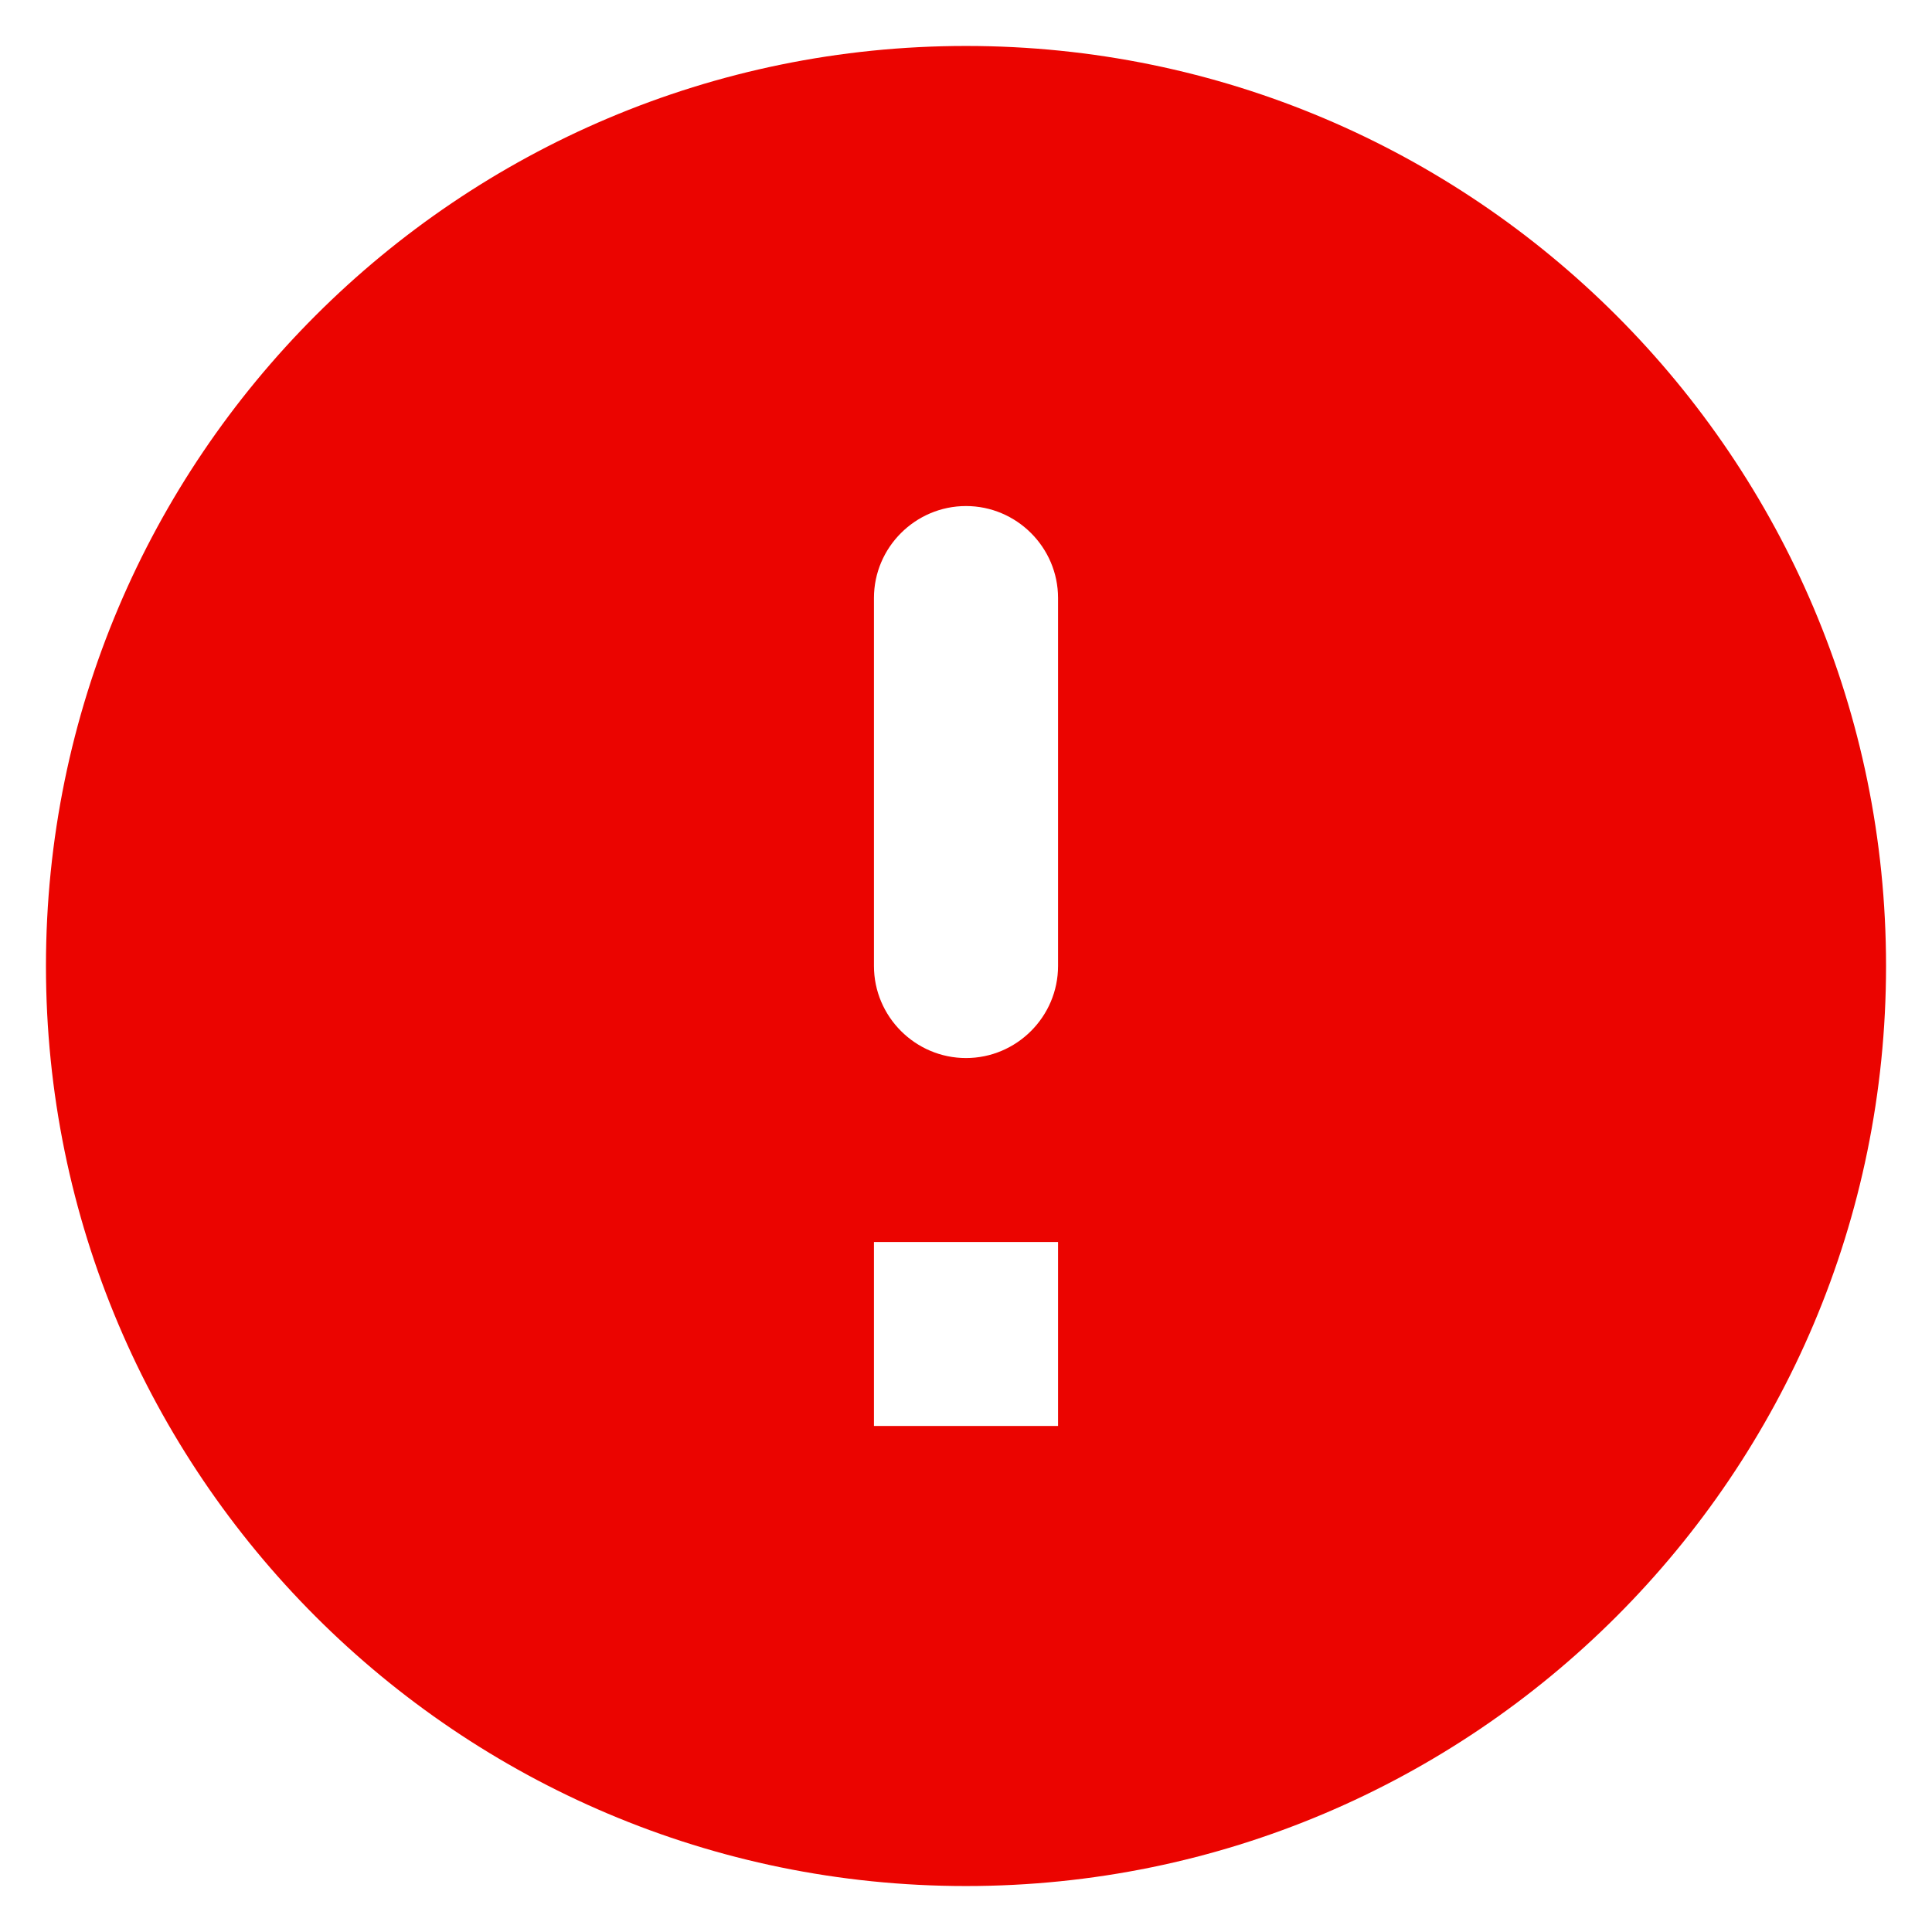
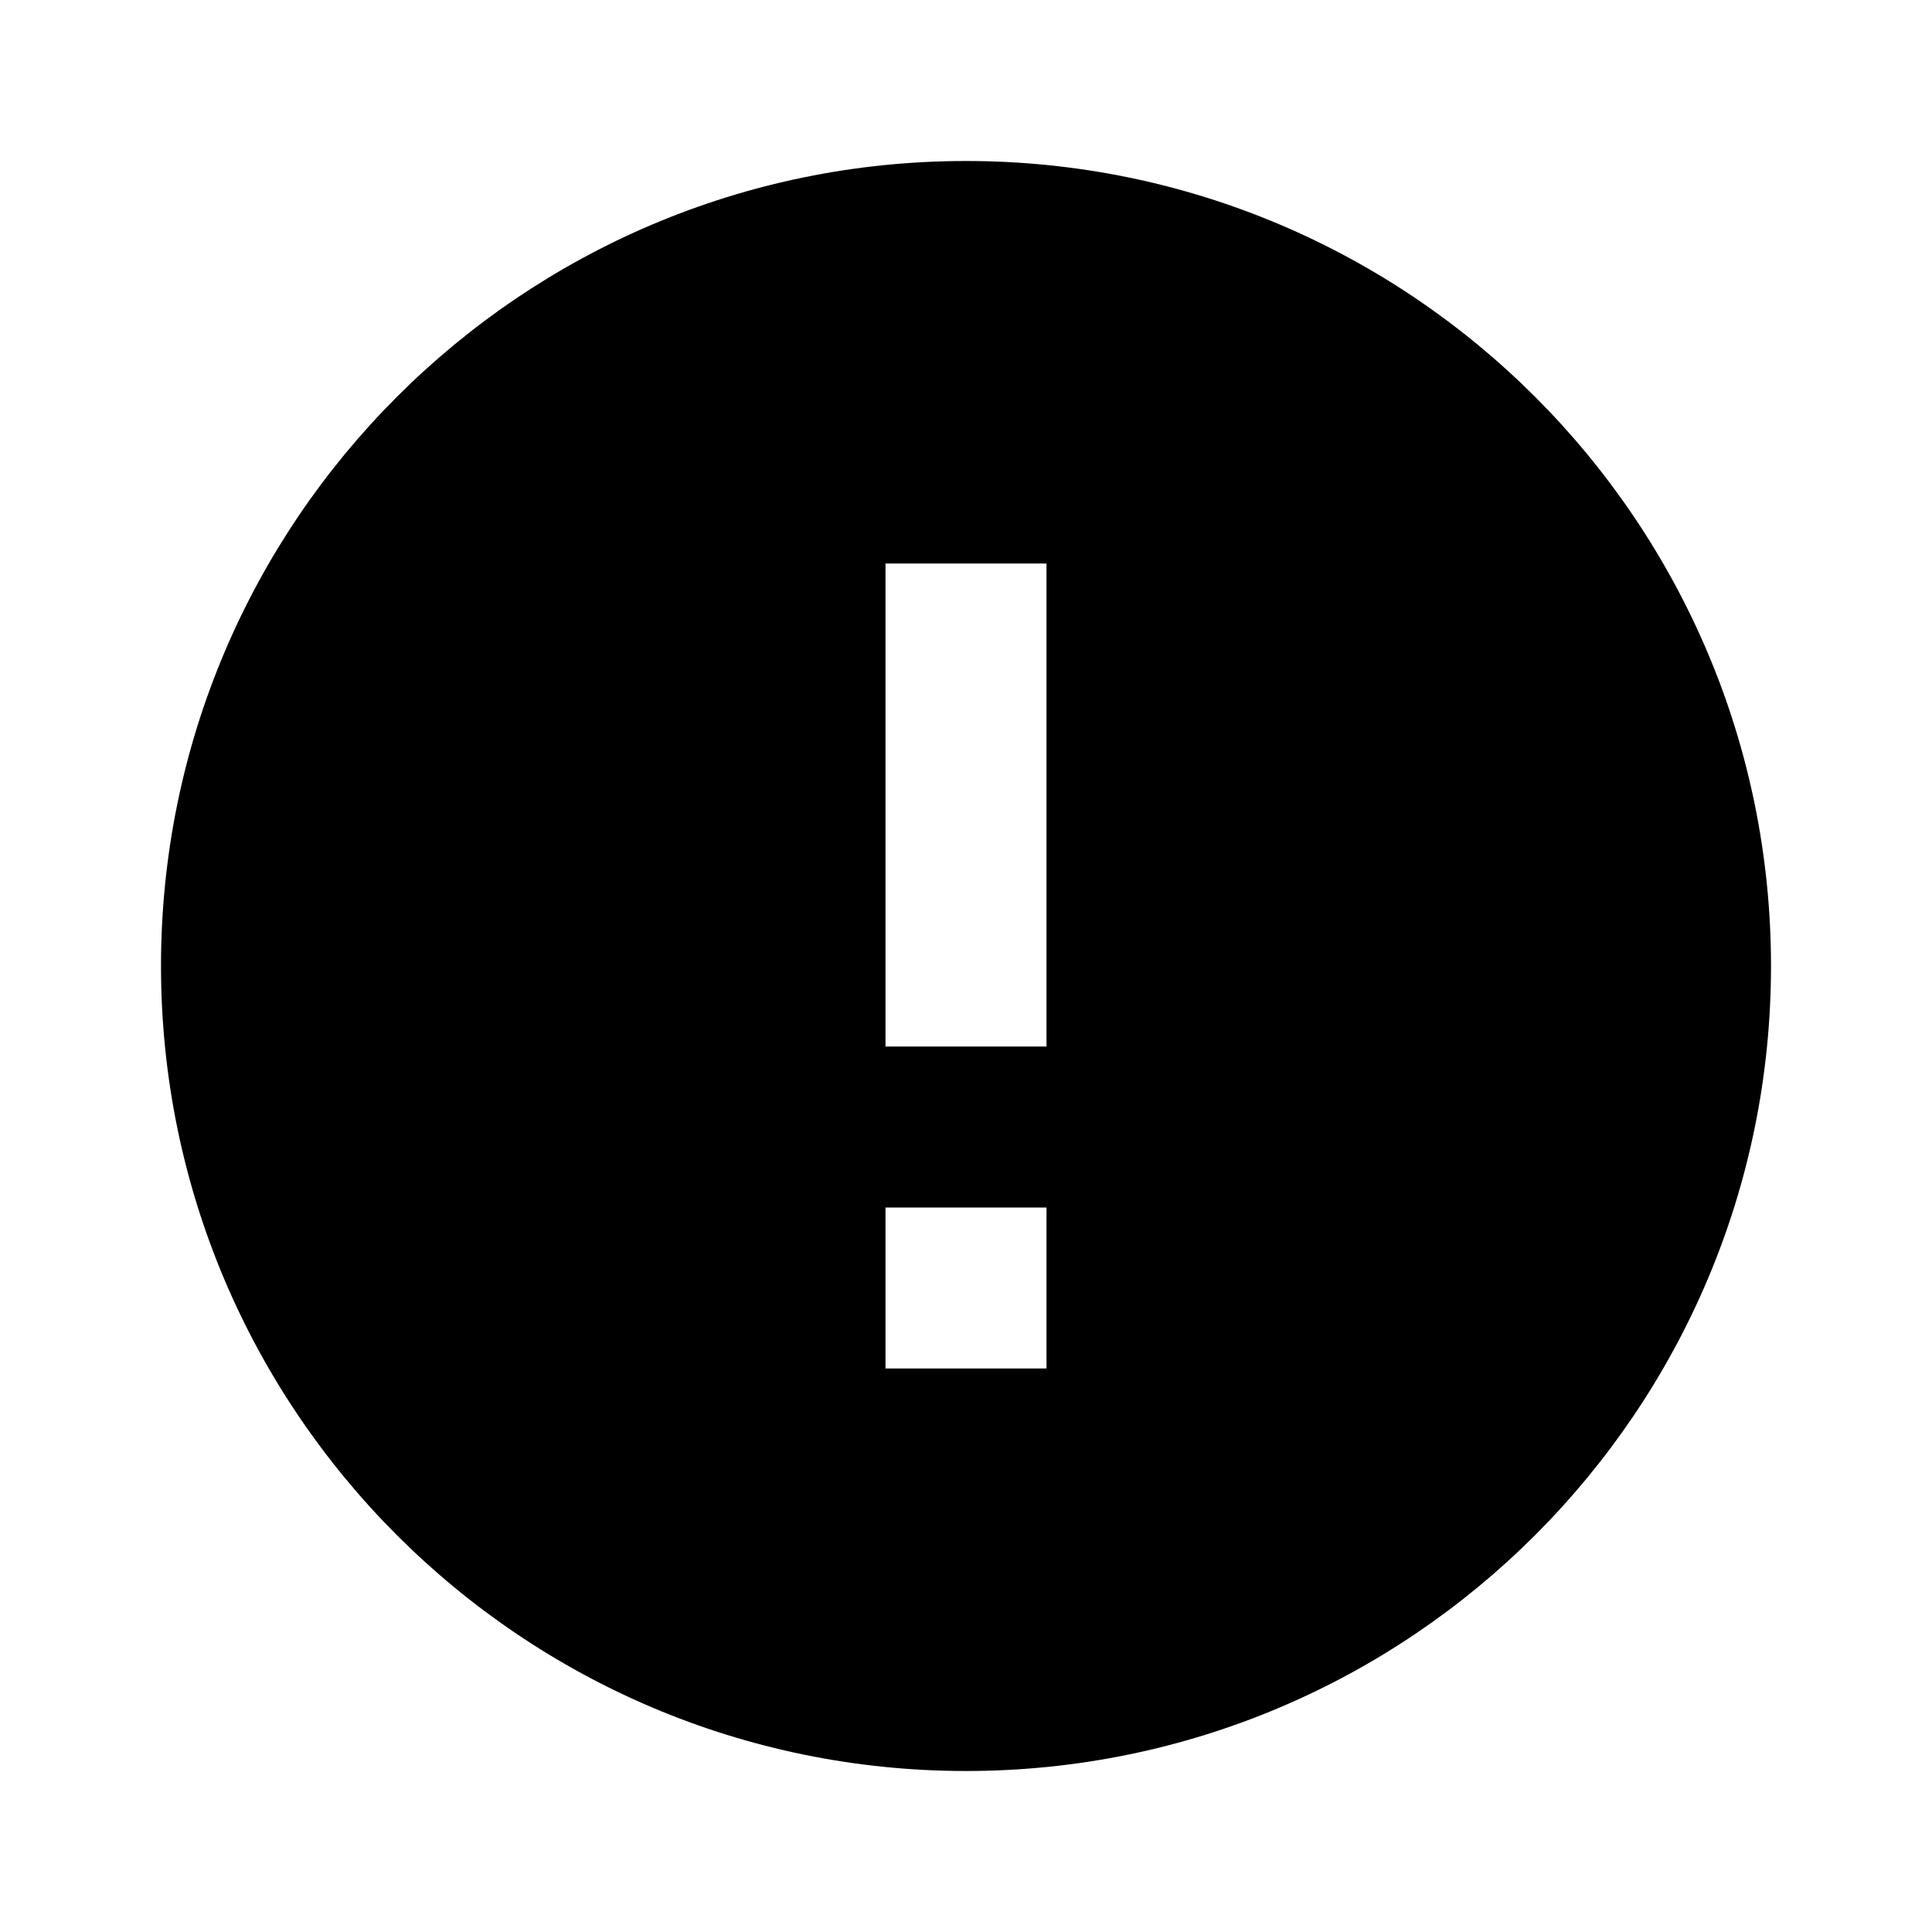
- <svg xmlns="http://www.w3.org/2000/svg" width="14" height="14" viewBox="0 0 14 14" fill="none">
-   <path d="M7 0.333C3.32 0.333 0.333 3.32 0.333 7C0.333 10.68 3.32 13.667 7 13.667C10.68 13.667 13.667 10.68 13.667 7C13.667 3.32 10.68 0.333 7 0.333ZM7 7.667C6.633 7.667 6.333 7.367 6.333 7V4.333C6.333 3.967 6.633 3.667 7 3.667C7.367 3.667 7.667 3.967 7.667 4.333V7C7.667 7.367 7.367 7.667 7 7.667ZM7.667 10.333H6.333V9H7.667V10.333Z" fill="#EB0400" />
+ <svg xmlns="http://www.w3.org/2000/svg" height="24px" viewBox="0 0 24 24" width="24px" fill="#000000">
+   <path d="M0 0h24v24H0z" fill="none" />
+   <path d="M12 2C6.48 2 2 6.48 2 12s4.48 10 10 10 10-4.48 10-10S17.52 2 12 2zm1 15h-2v-2h2v2zm0-4h-2V7h2v6z" />
</svg>
